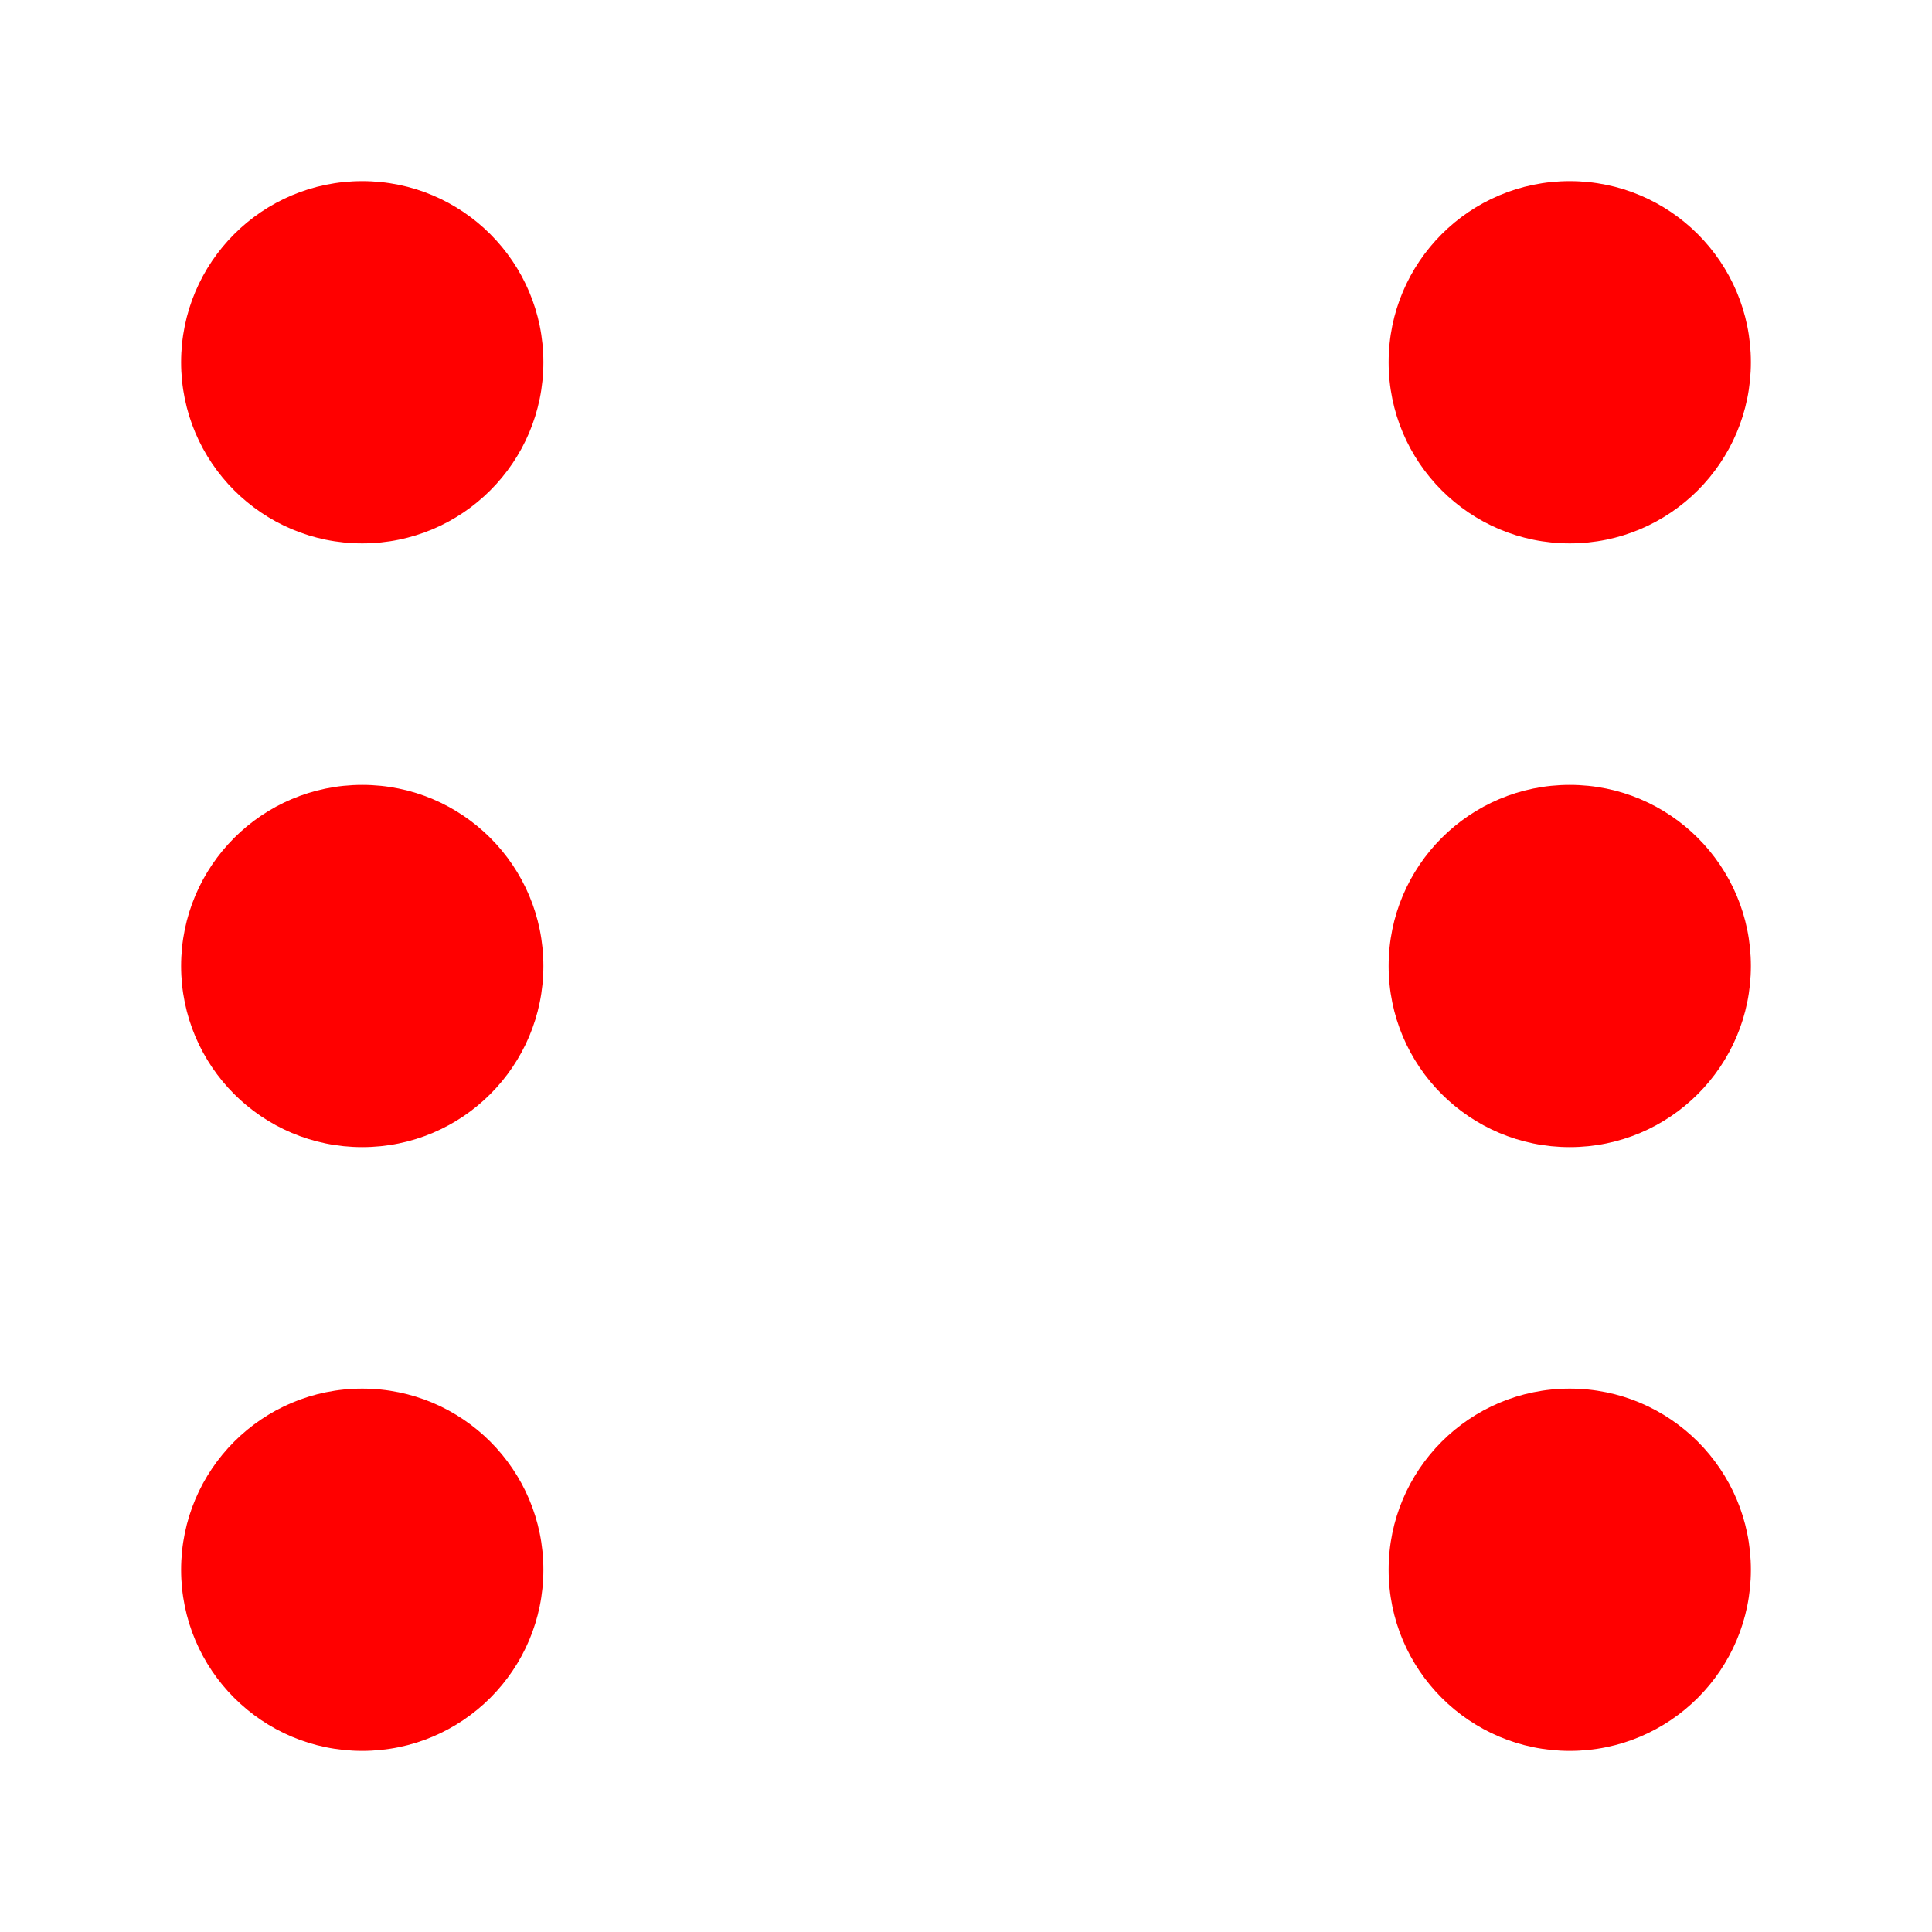
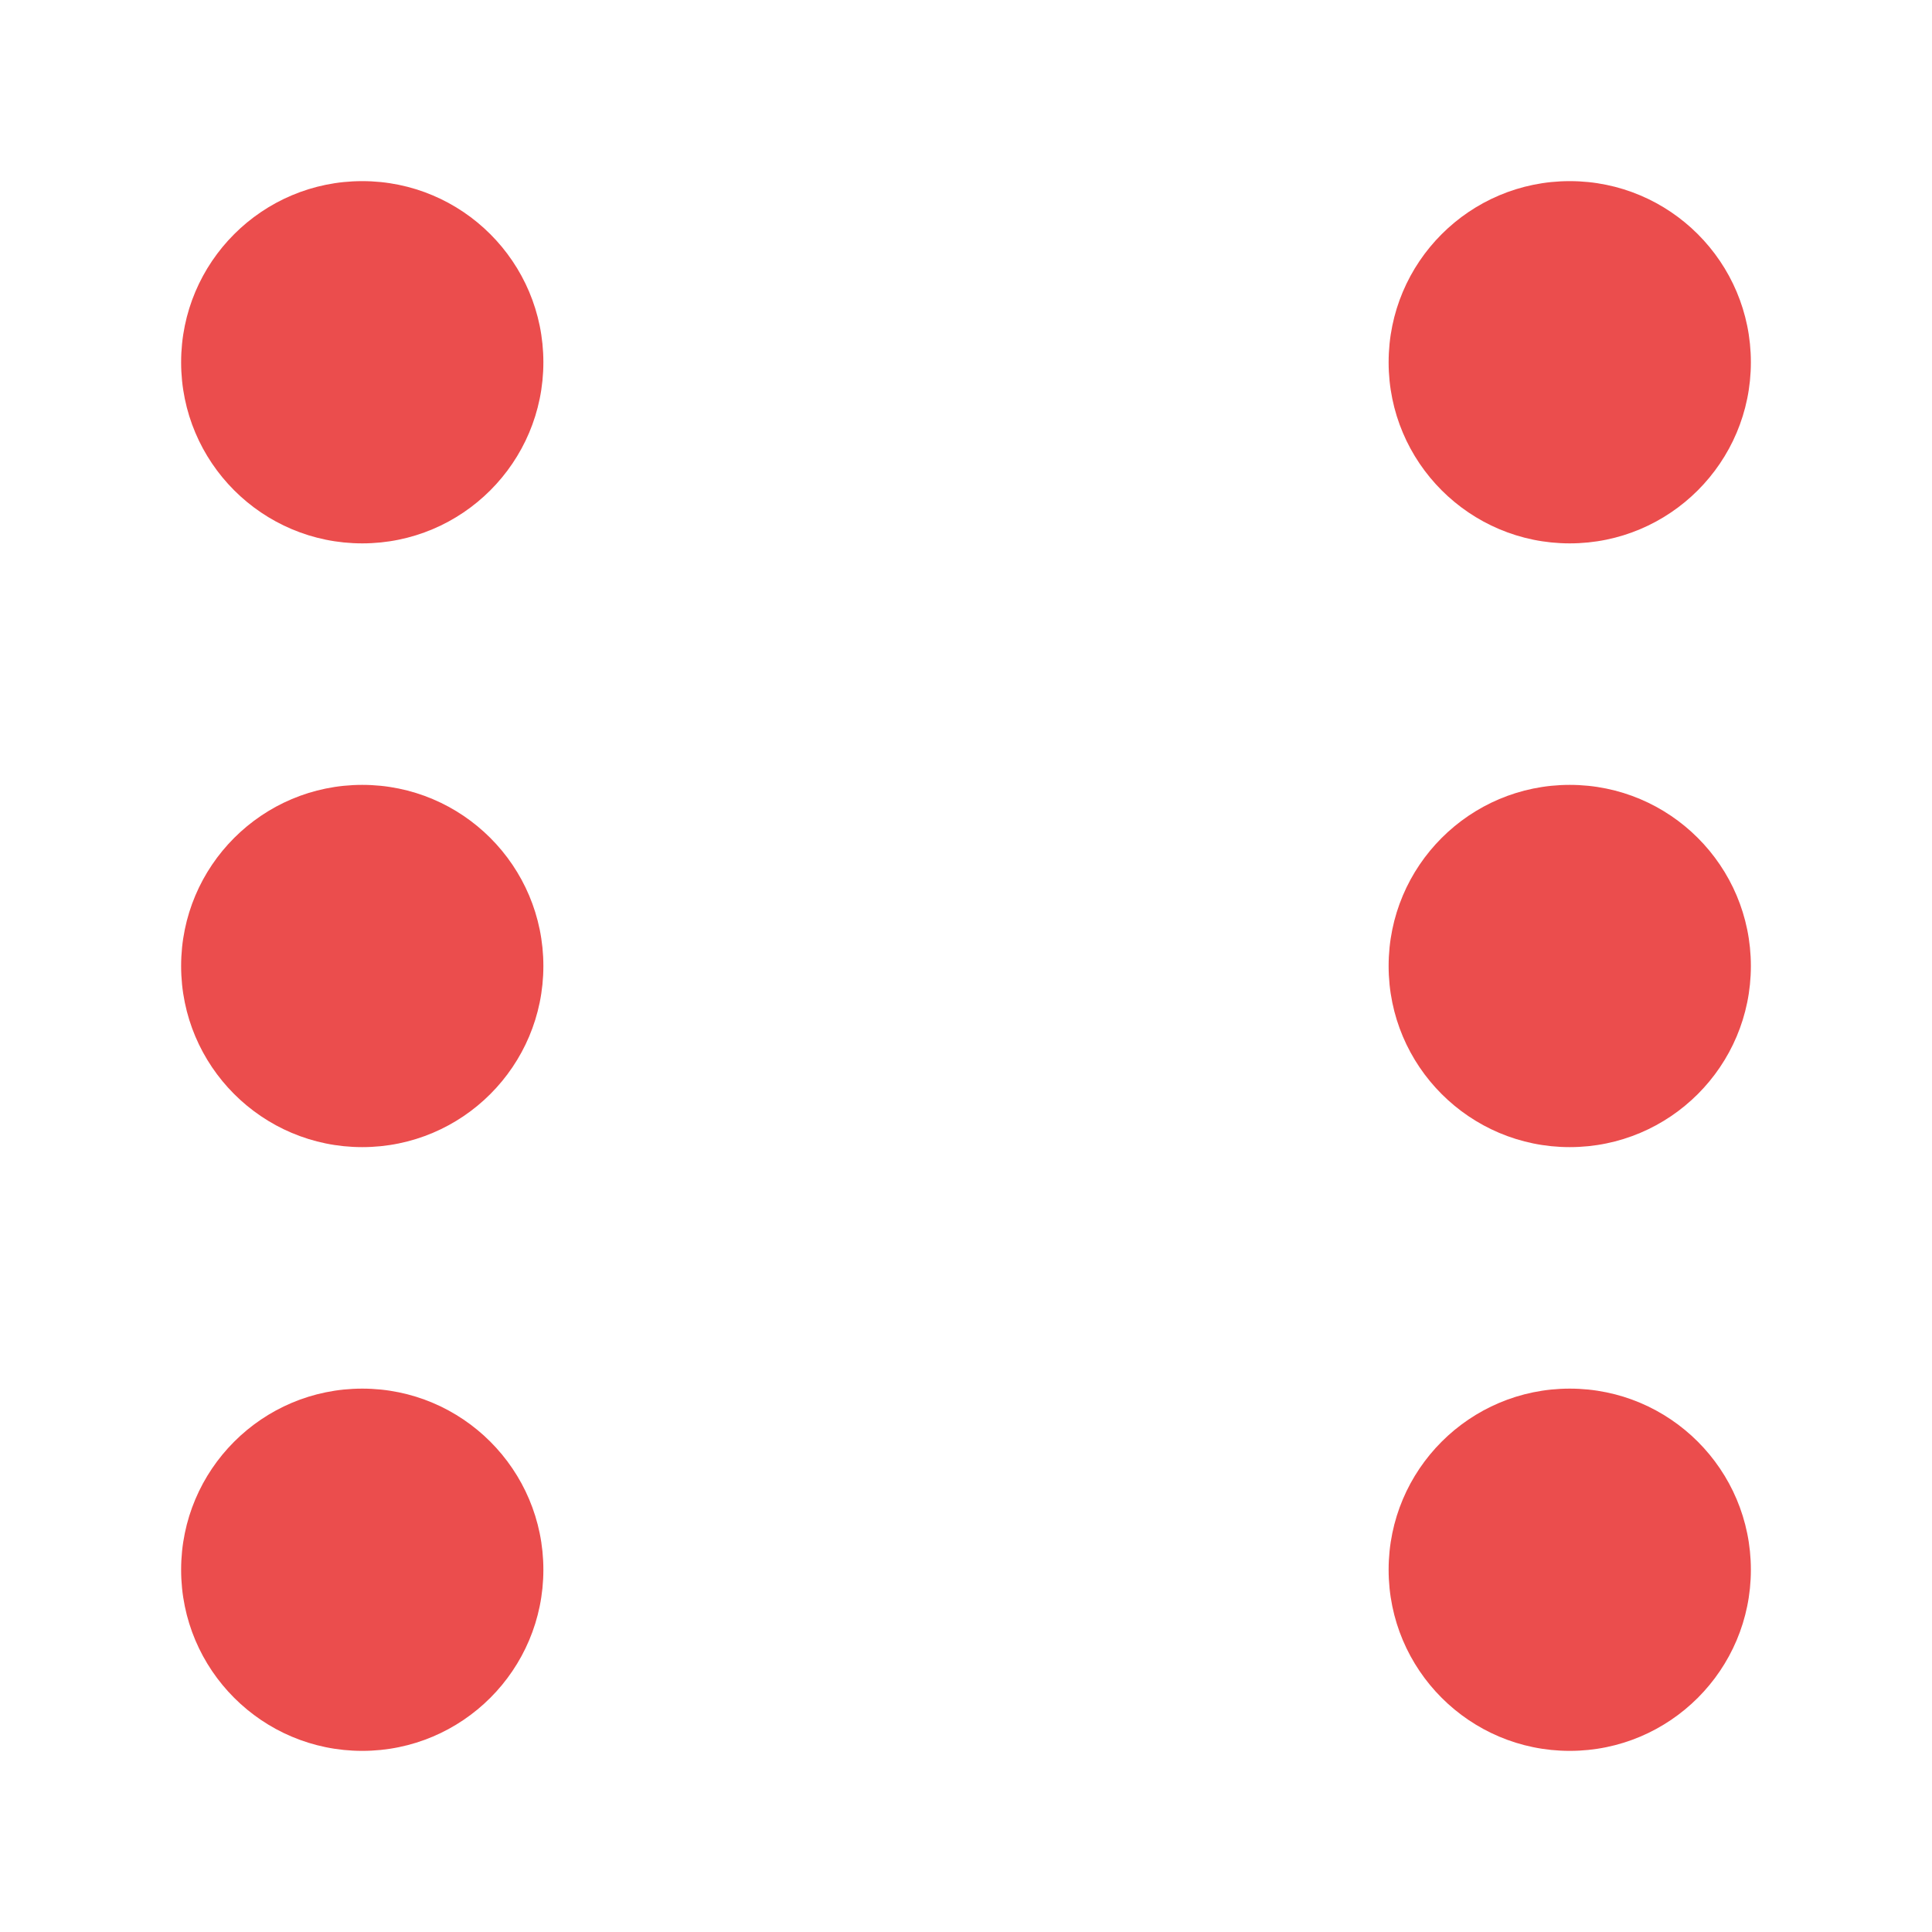
- <svg xmlns="http://www.w3.org/2000/svg" width="64" height="64" viewBox="0 0 64 64" style="background-color: #fff;" fill="red">
+ <svg xmlns="http://www.w3.org/2000/svg" width="64" height="64" viewBox="0 0 64 64" style="background-color: #fff;" fill="#eb4d4d">
  <circle cx="12" cy="12" r="6" />
  <circle cx="12" cy="32" r="6" />
  <circle cx="12" cy="52" r="6" />
  <circle cx="52" cy="12" r="6" />
  <circle cx="52" cy="32" r="6" />
  <circle cx="52" cy="52" r="6" />
</svg>
